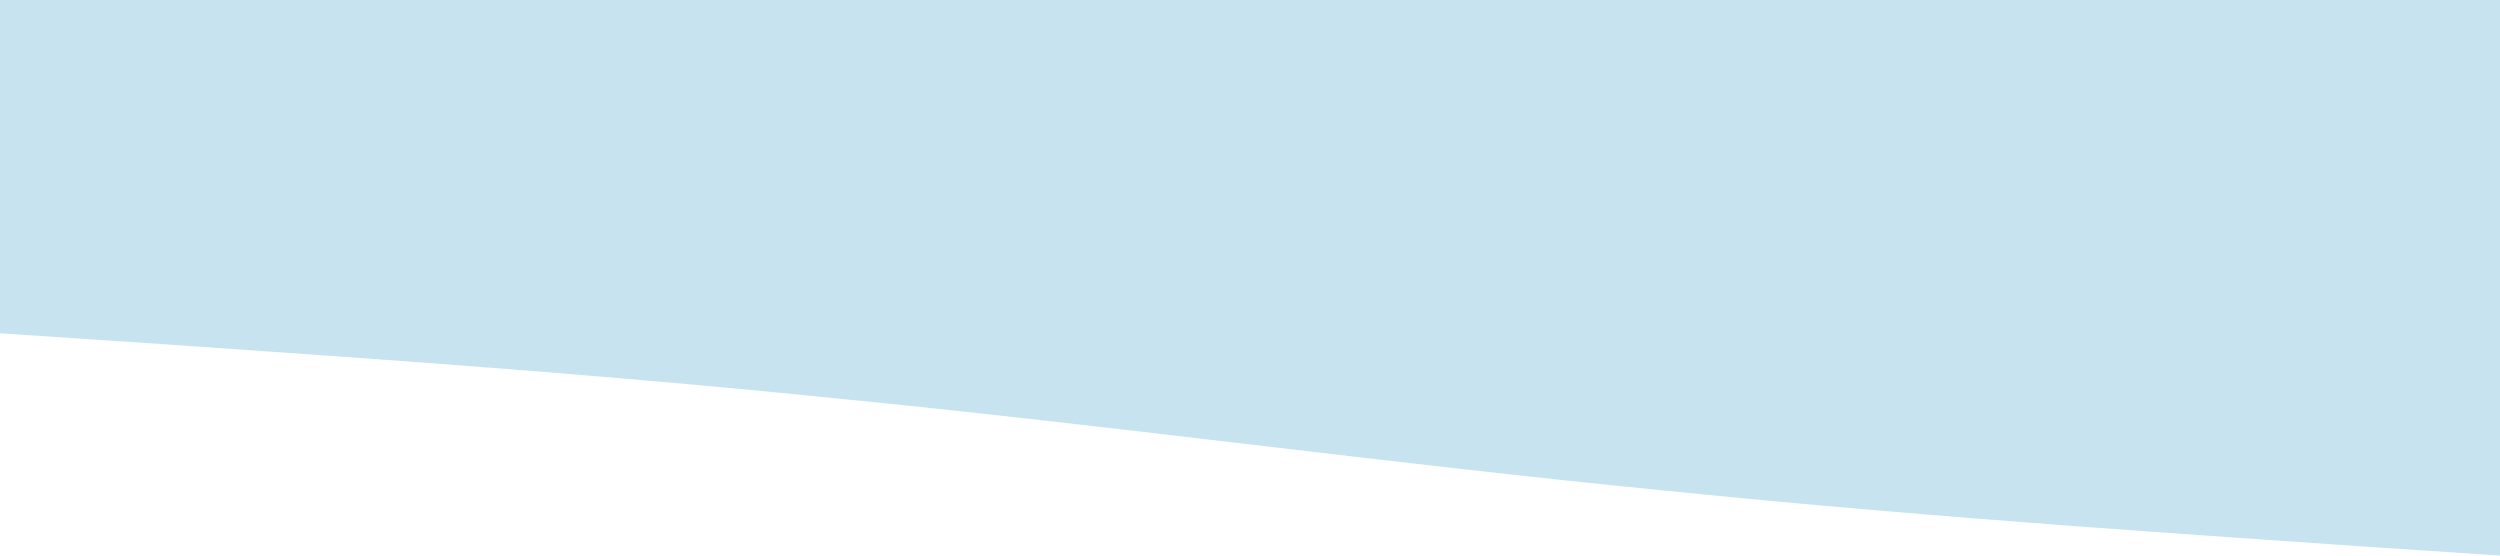
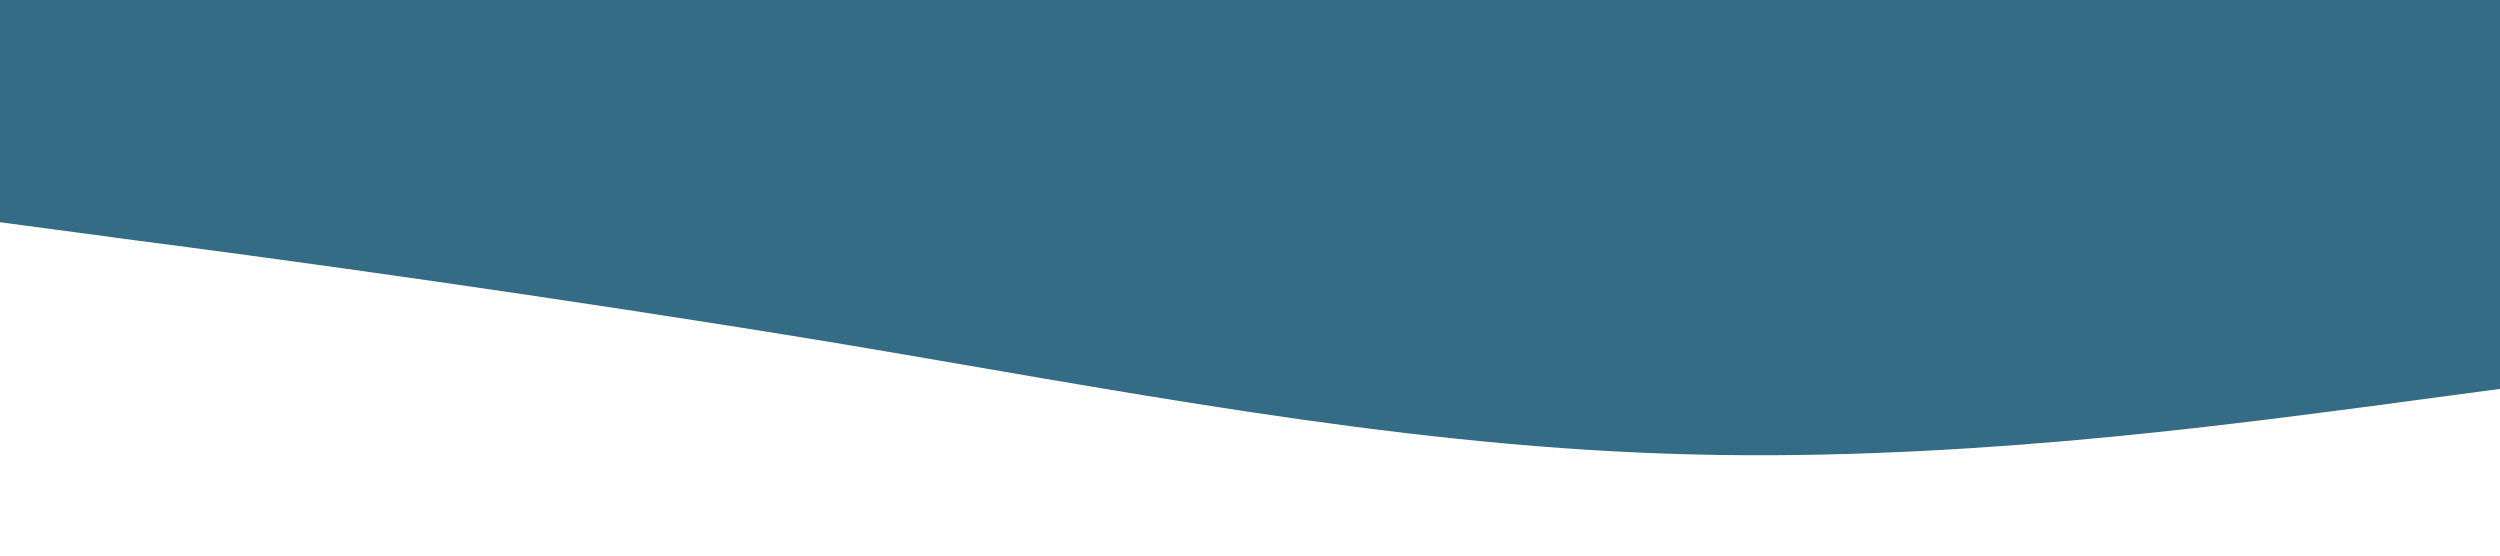
<svg xmlns="http://www.w3.org/2000/svg" viewBox="0 0 1440 320">
-   <path fill="#c7e3f0" fill-opacity="1" d="M0,192L80,197.3C160,203,320,213,480,229.3C640,245,800,267,960,282.7C1120,299,1280,309,1360,314.7L1440,320L1440,0L1360,0C1280,0,1120,0,960,0C800,0,640,0,480,0C320,0,160,0,80,0L0,0Z" />
+   <path fill="#1e5b78" fill-opacity="0.9" d="M0,128L80,138.7C160,149,320,171,480,197.3C640,224,800,256,960,261.3C1120,267,1280,245,1360,234.7L1440,224L1440,0L1360,0C1280,0,1120,0,960,0C800,0,640,0,480,0C320,0,160,0,80,0L0,0Z" />
</svg>
